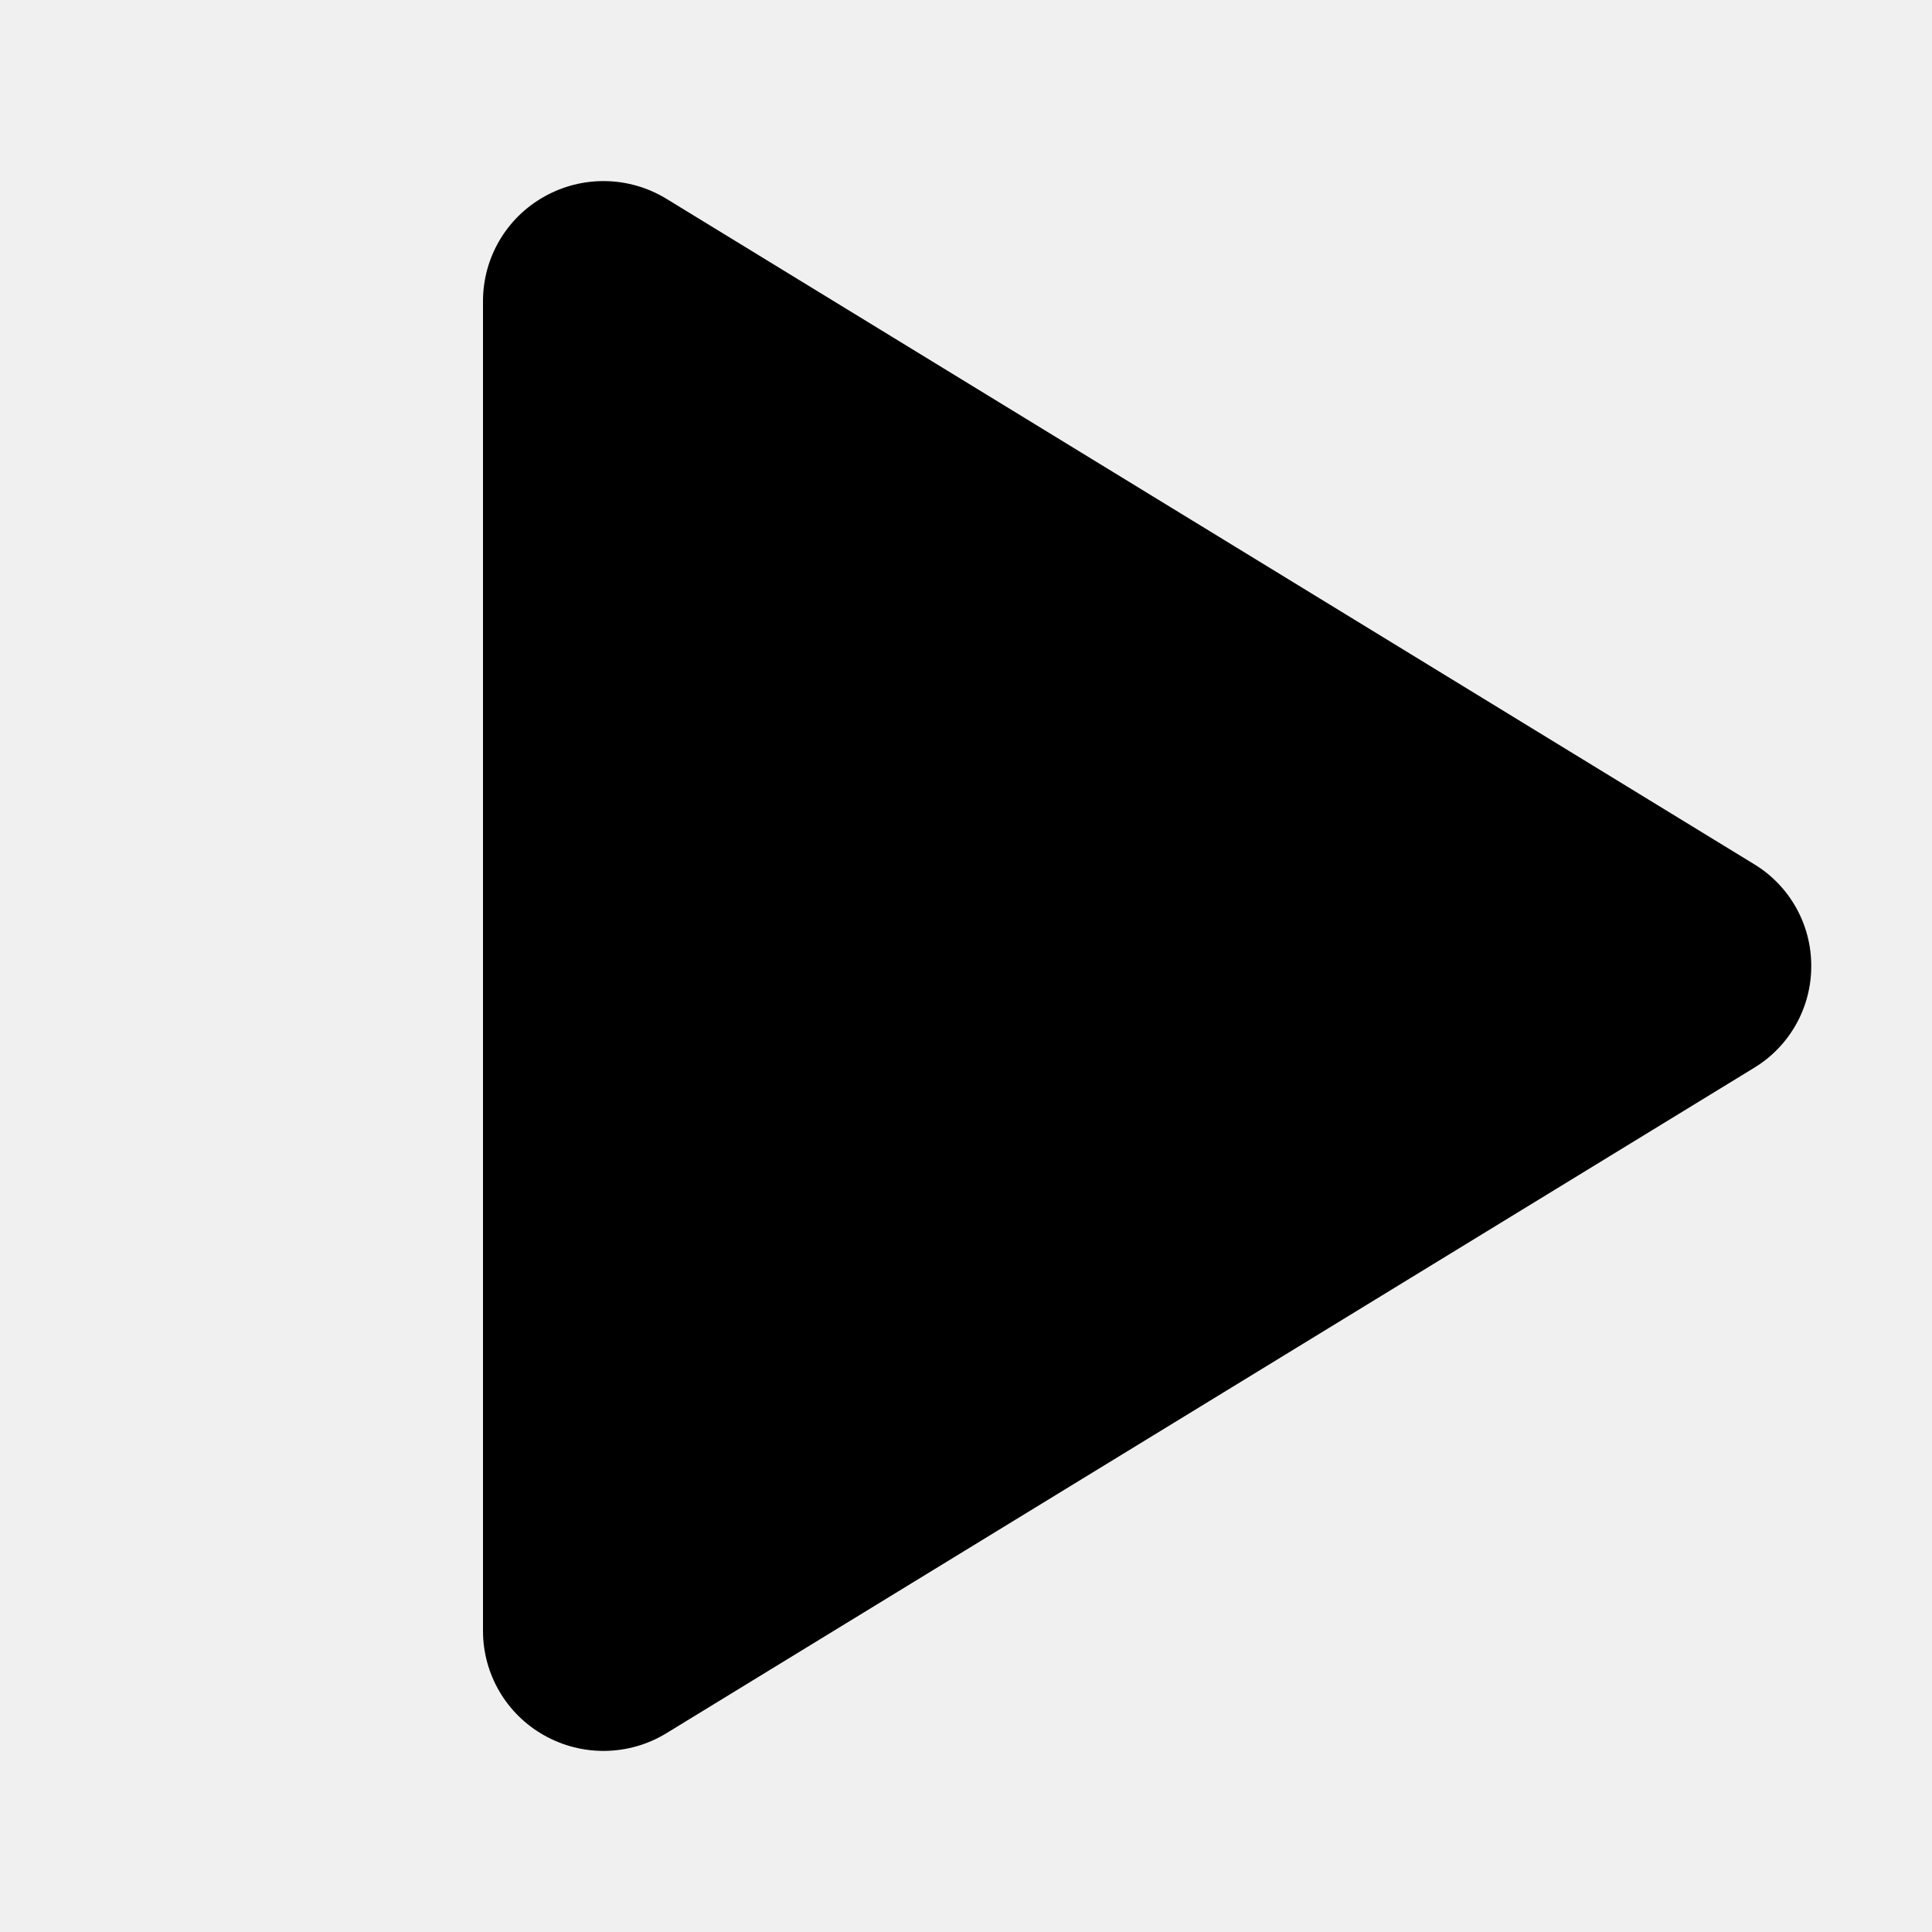
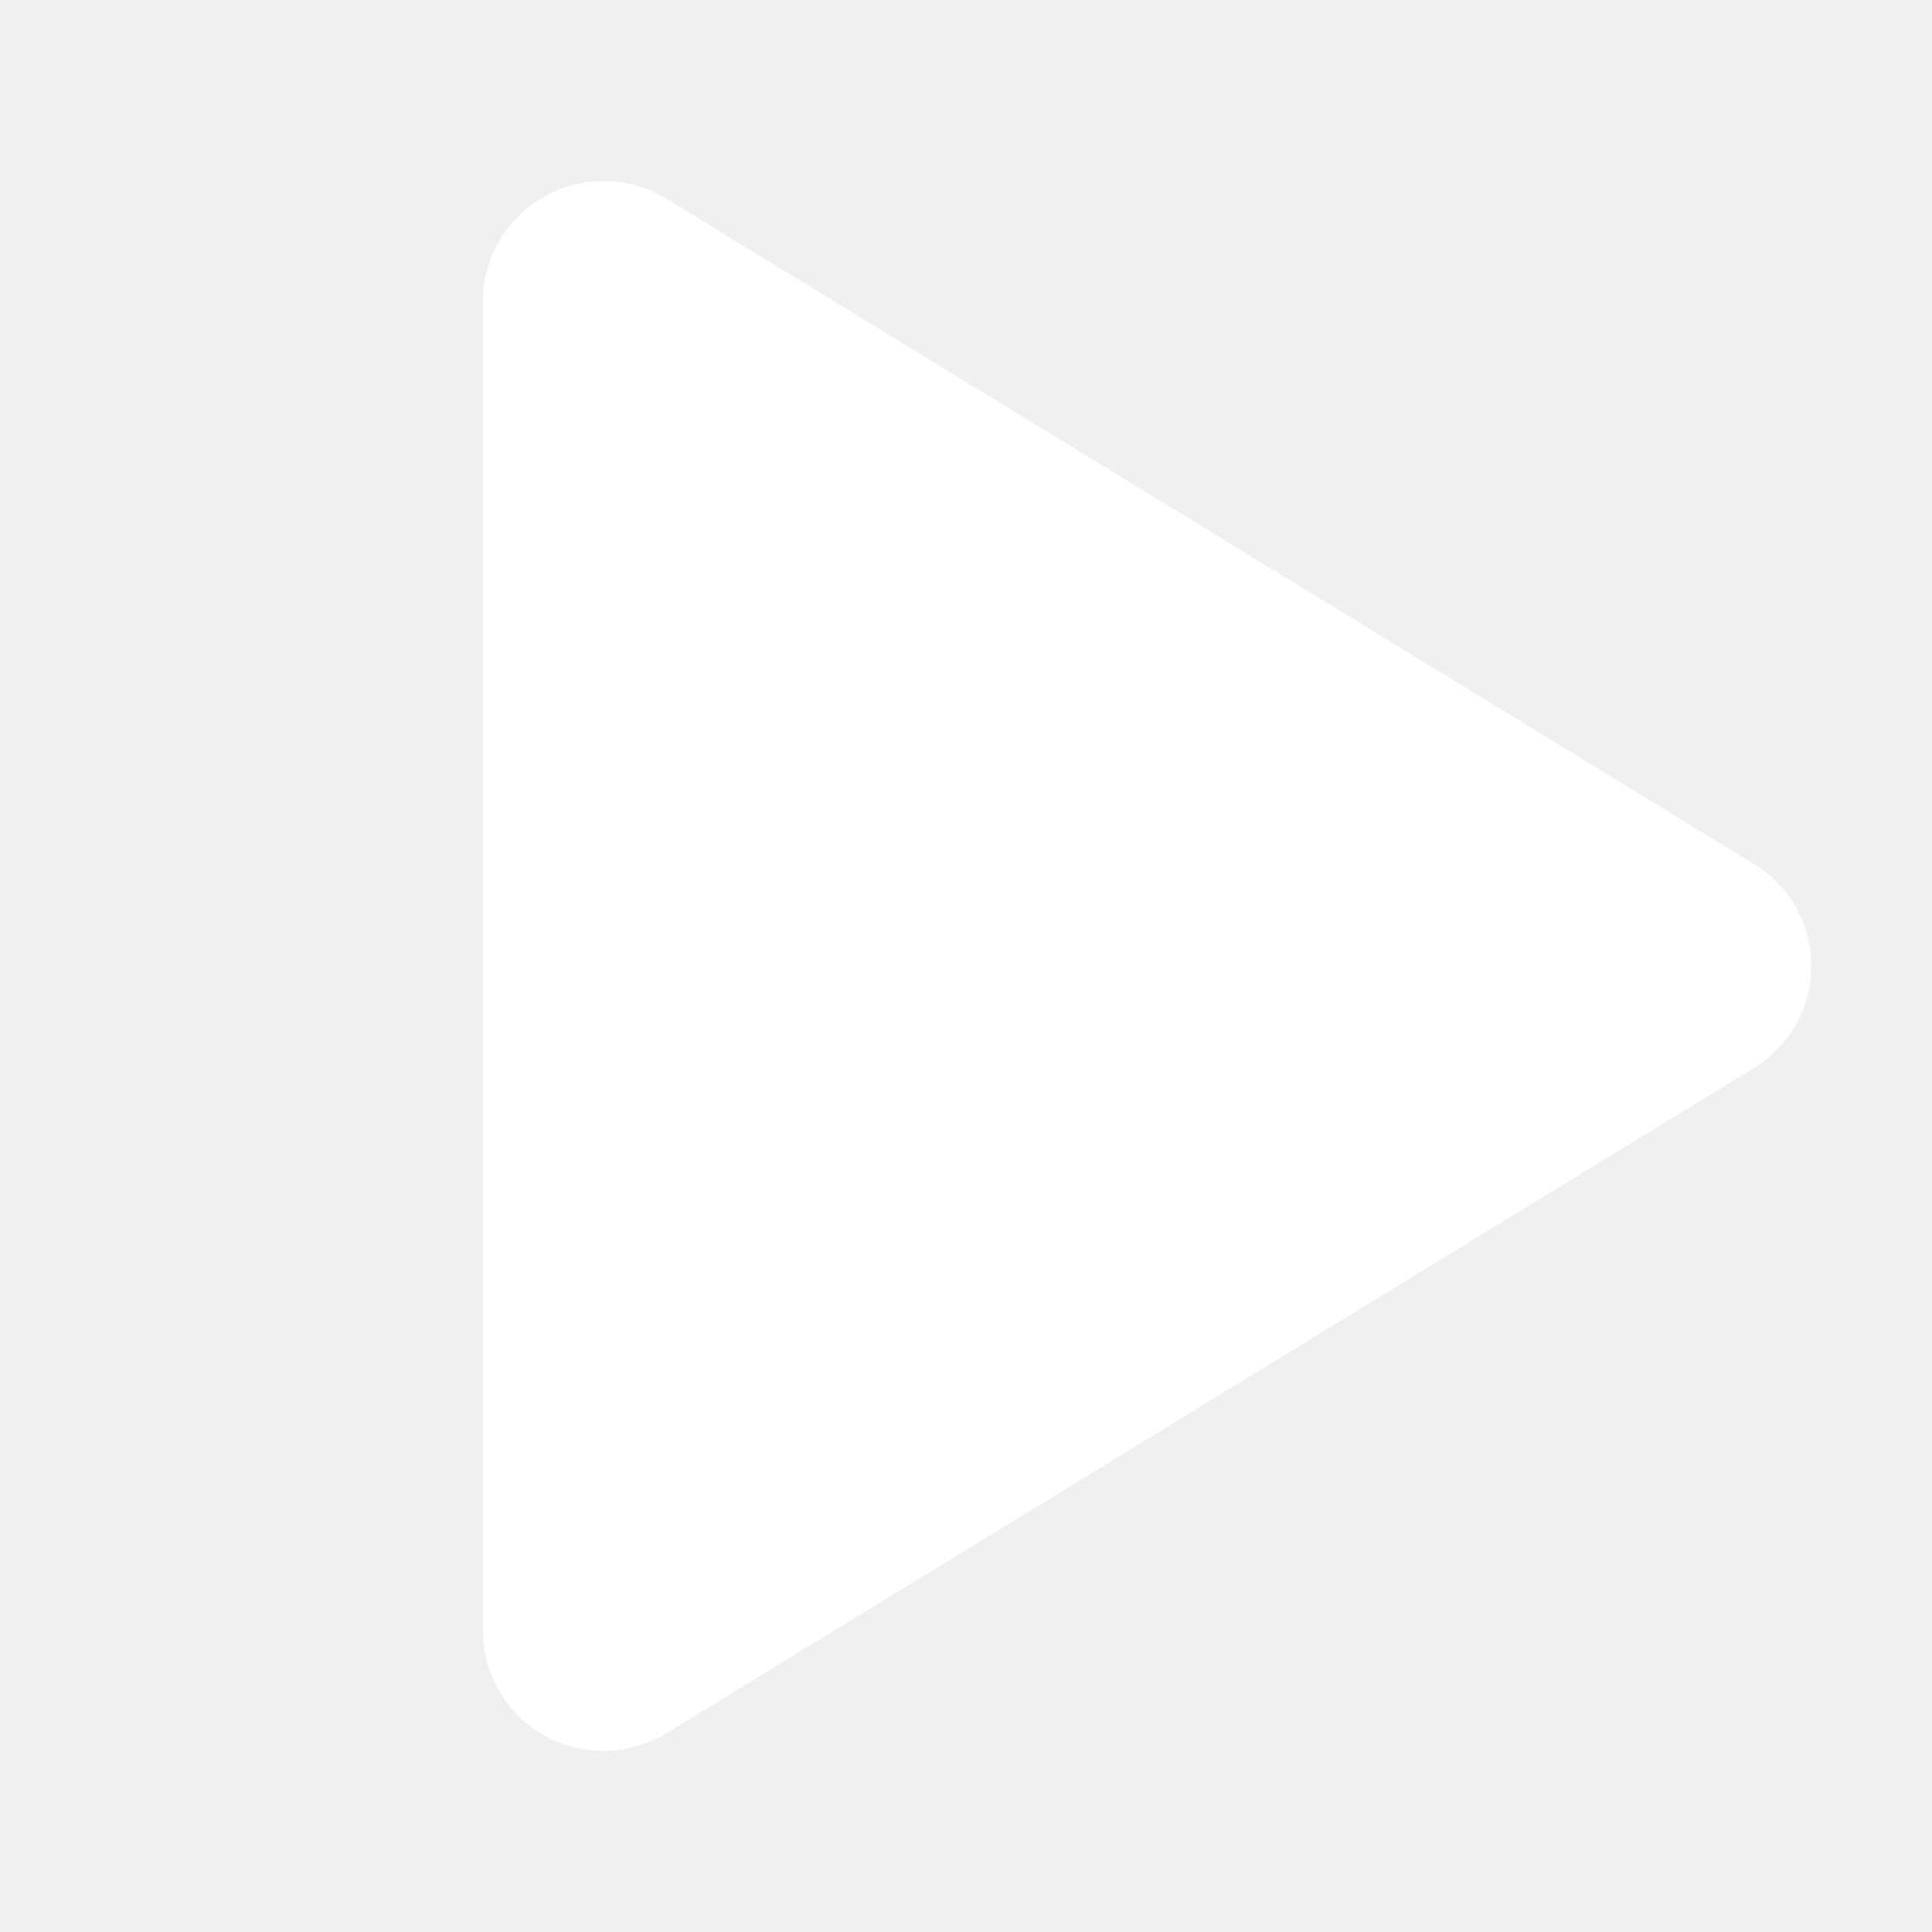
- <svg xmlns="http://www.w3.org/2000/svg" viewBox="0 0 256 256" fill="currentColor">
+ <svg xmlns="http://www.w3.org/2000/svg" viewBox="0 0 256 256" fill="#ffffff">
  <path d="M240,128a15.74,15.74,0,0,1-7.6,13.51L88.32,229.65a16,16,0,0,1-16.2.3A15.86,15.86,0,0,1,64,216.13V39.87a15.86,15.86,0,0,1,8.12-13.82,16,16,0,0,1,16.2.3L232.4,114.49A15.74,15.74,0,0,1,240,128Z" />
</svg>
